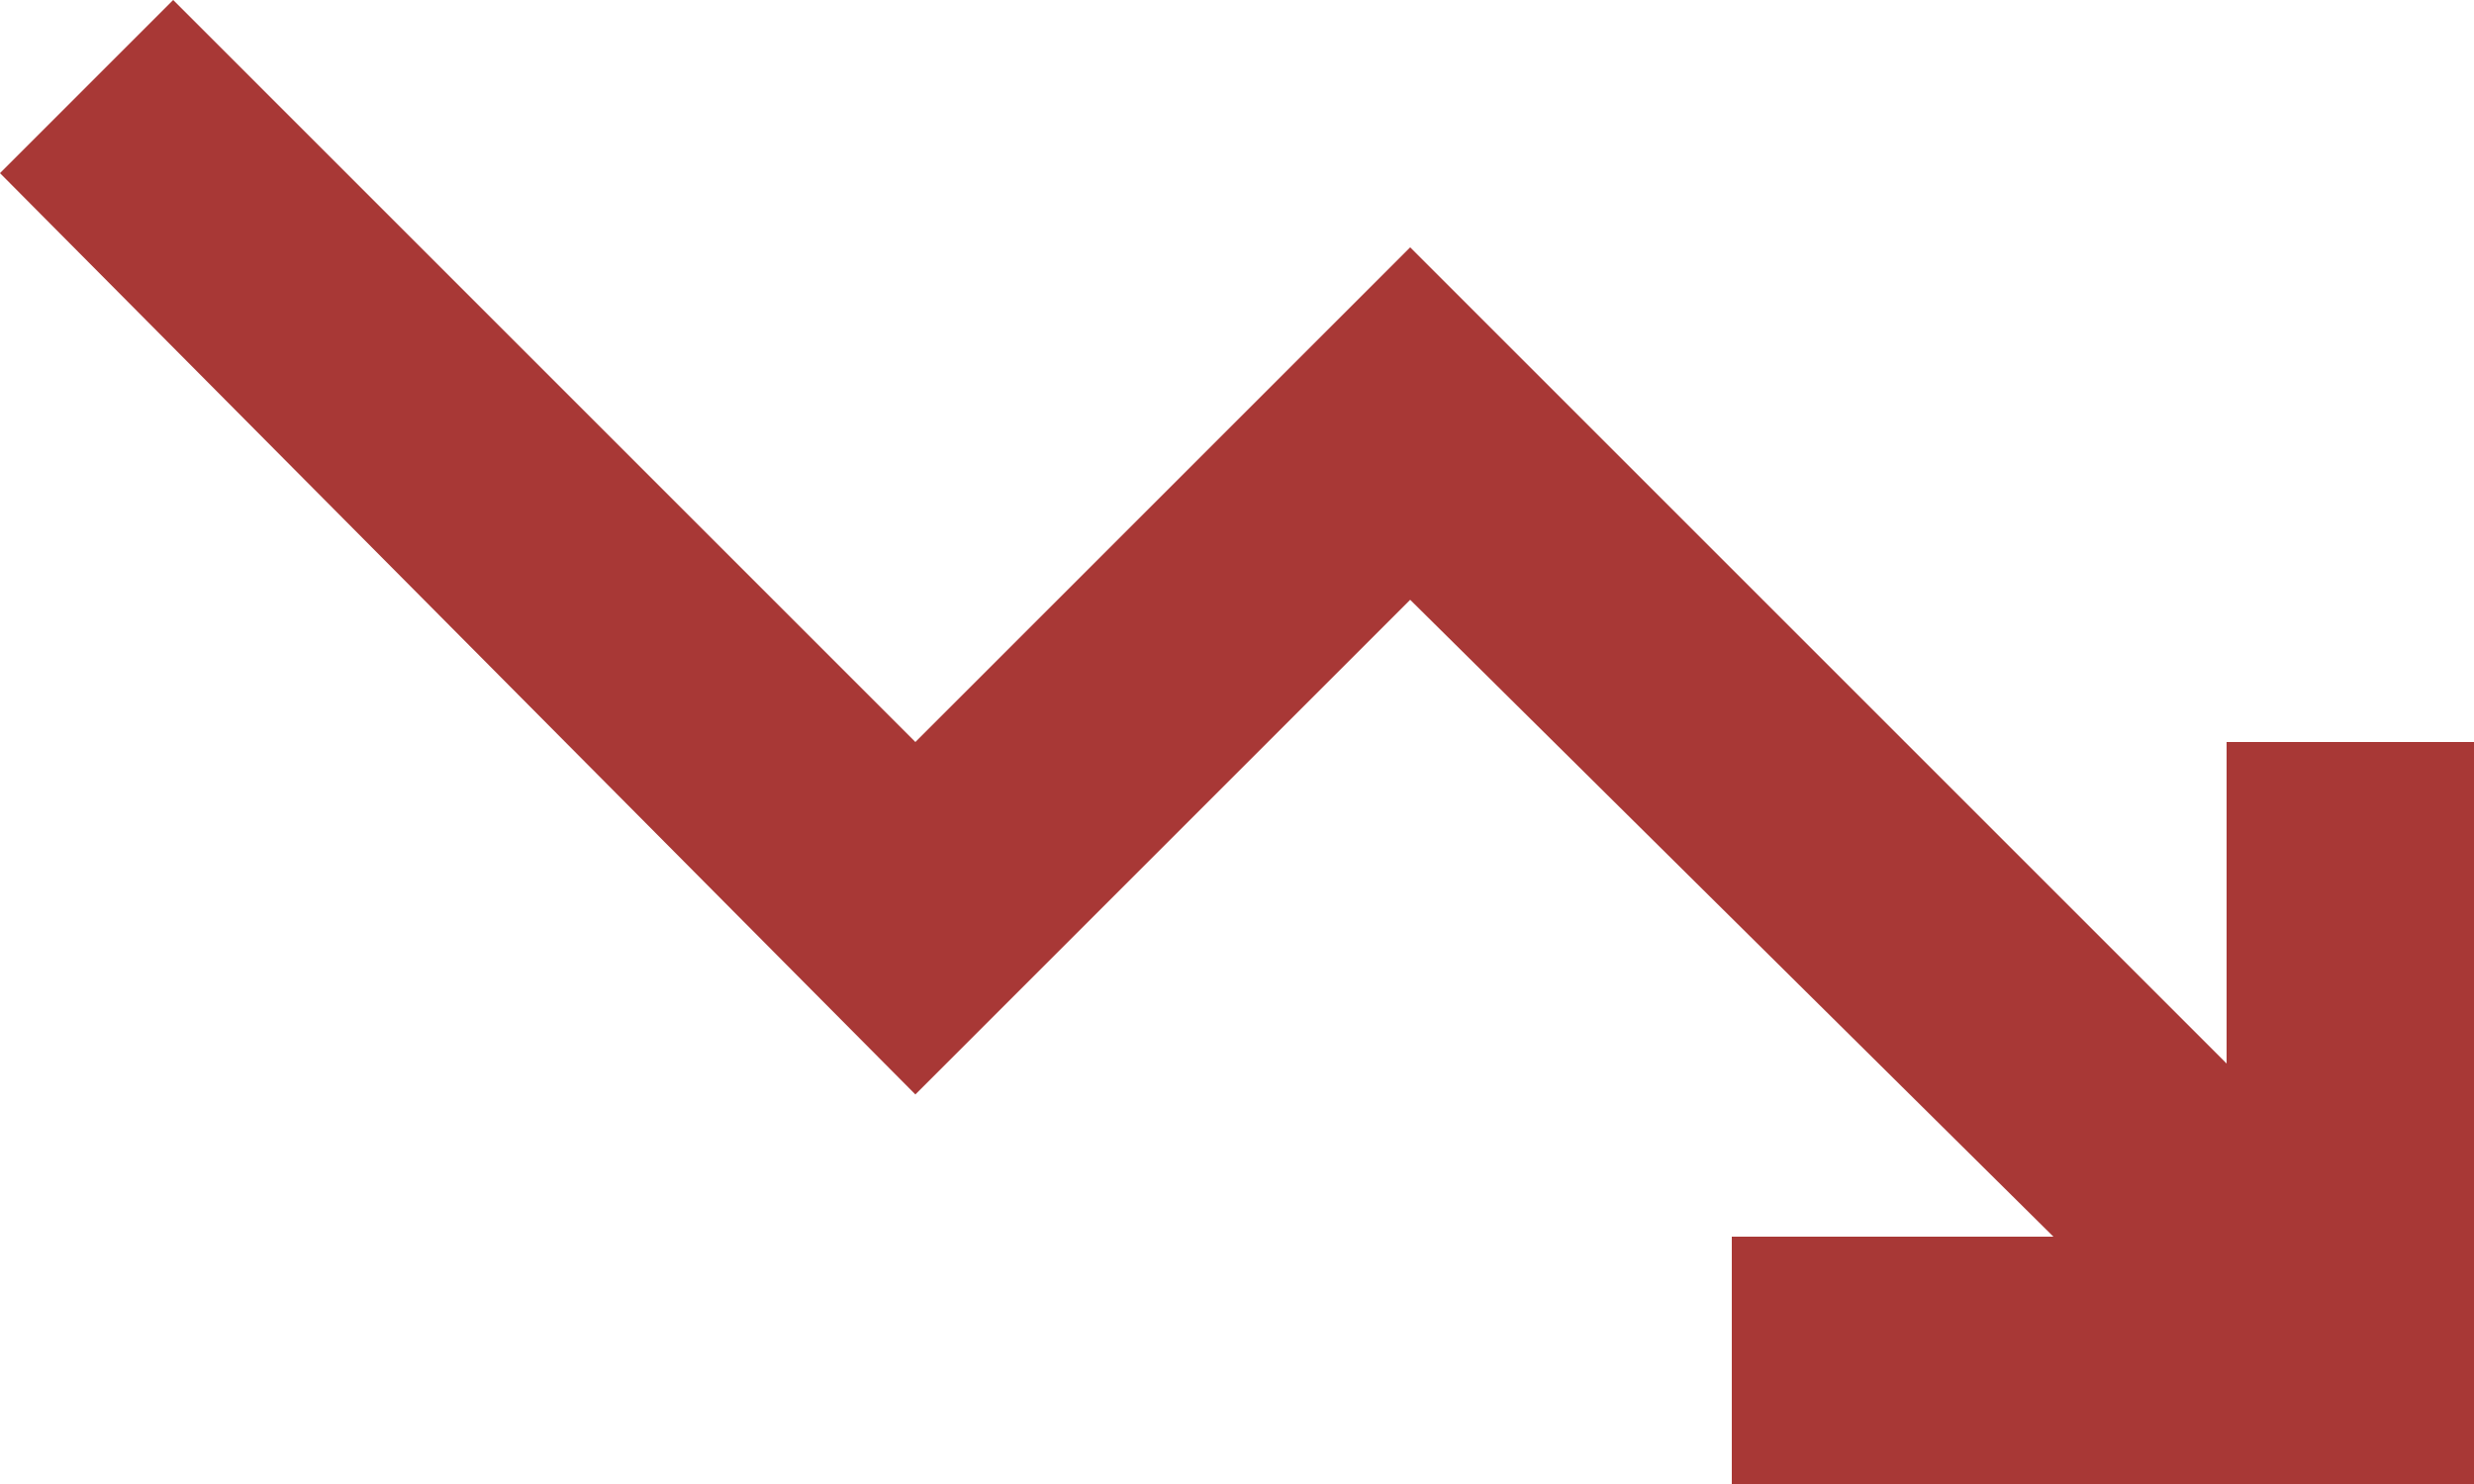
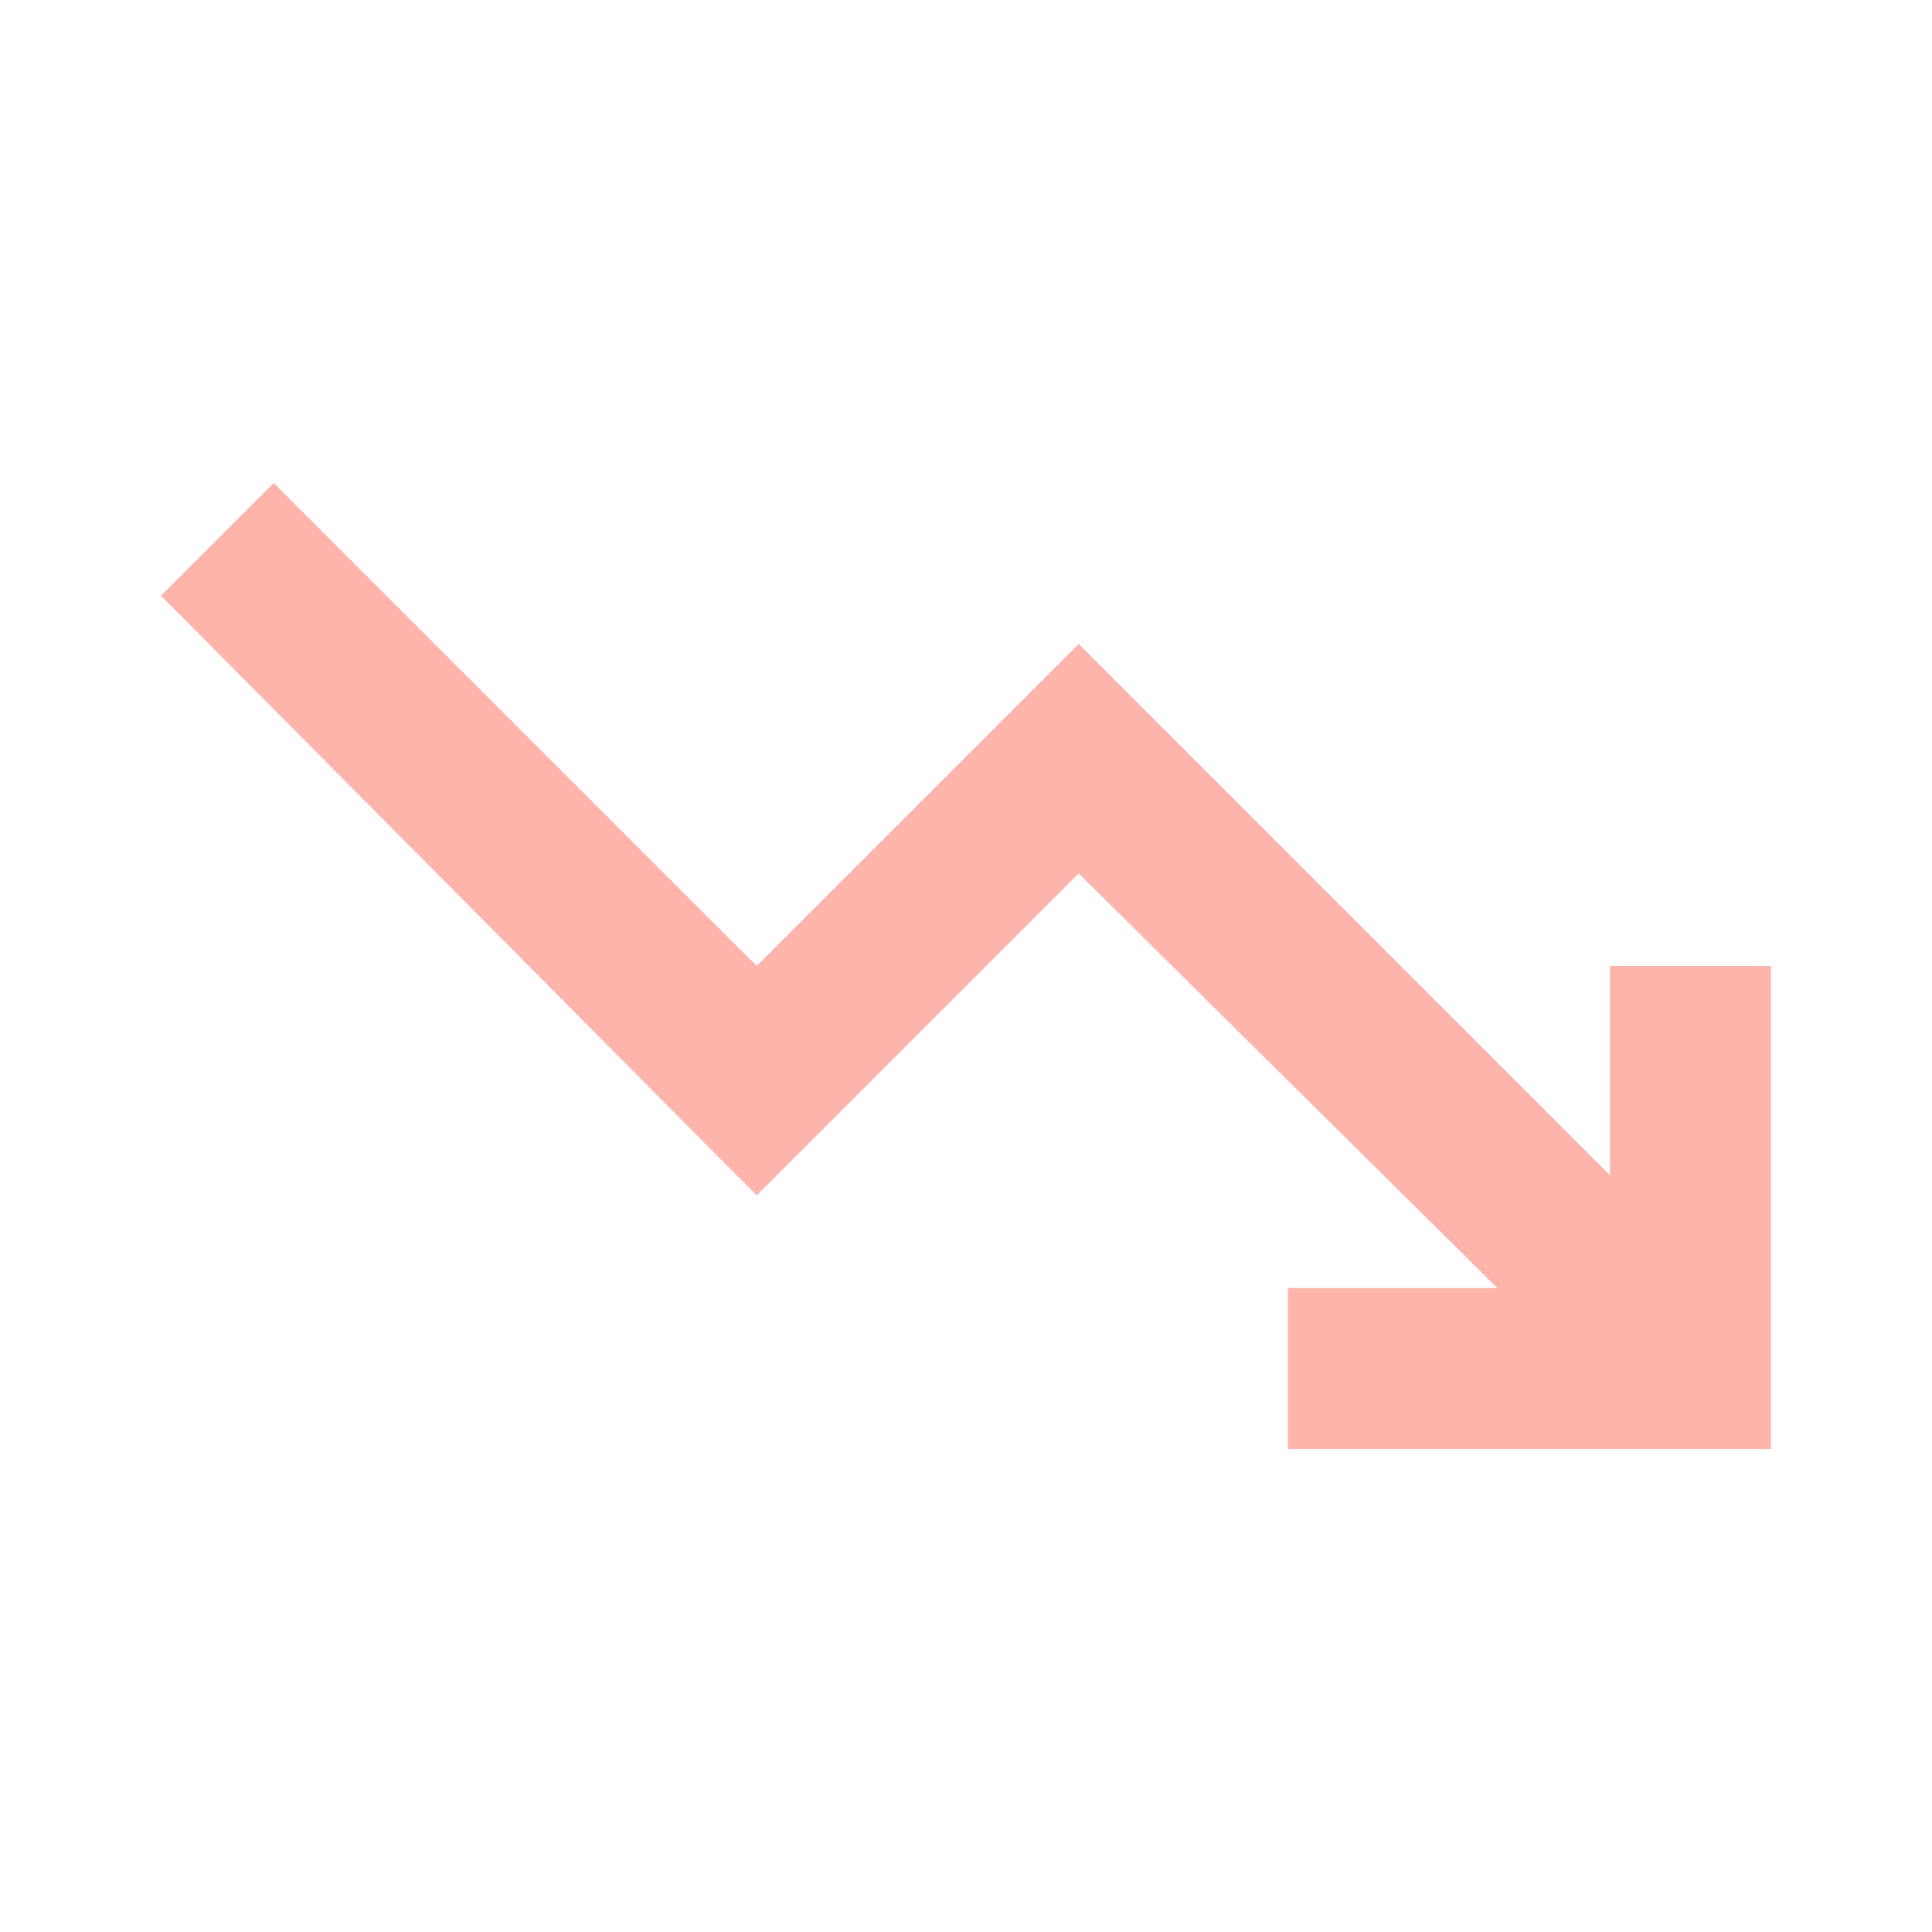
- <svg xmlns="http://www.w3.org/2000/svg" width="20" height="12" viewBox="0 0 20 12" fill="none">
-   <path d="M14 12V10H16.6L11.4 4.85L7.4 8.85L0 1.4L1.4 0L7.4 6L11.4 2L18 8.6V6H20V12H14V12" fill="#A83836" />
+ <svg xmlns="http://www.w3.org/2000/svg" width="24" height="24" viewBox="0 0 24 24" fill="none">
+   <path d="M16 18V16H18.6L13.4 10.85L9.4 14.85L2 7.4L3.4 6L9.4 12L13.4 8L20 14.6V12H22V18H16V18" fill="#FFB4AB" />
</svg>
